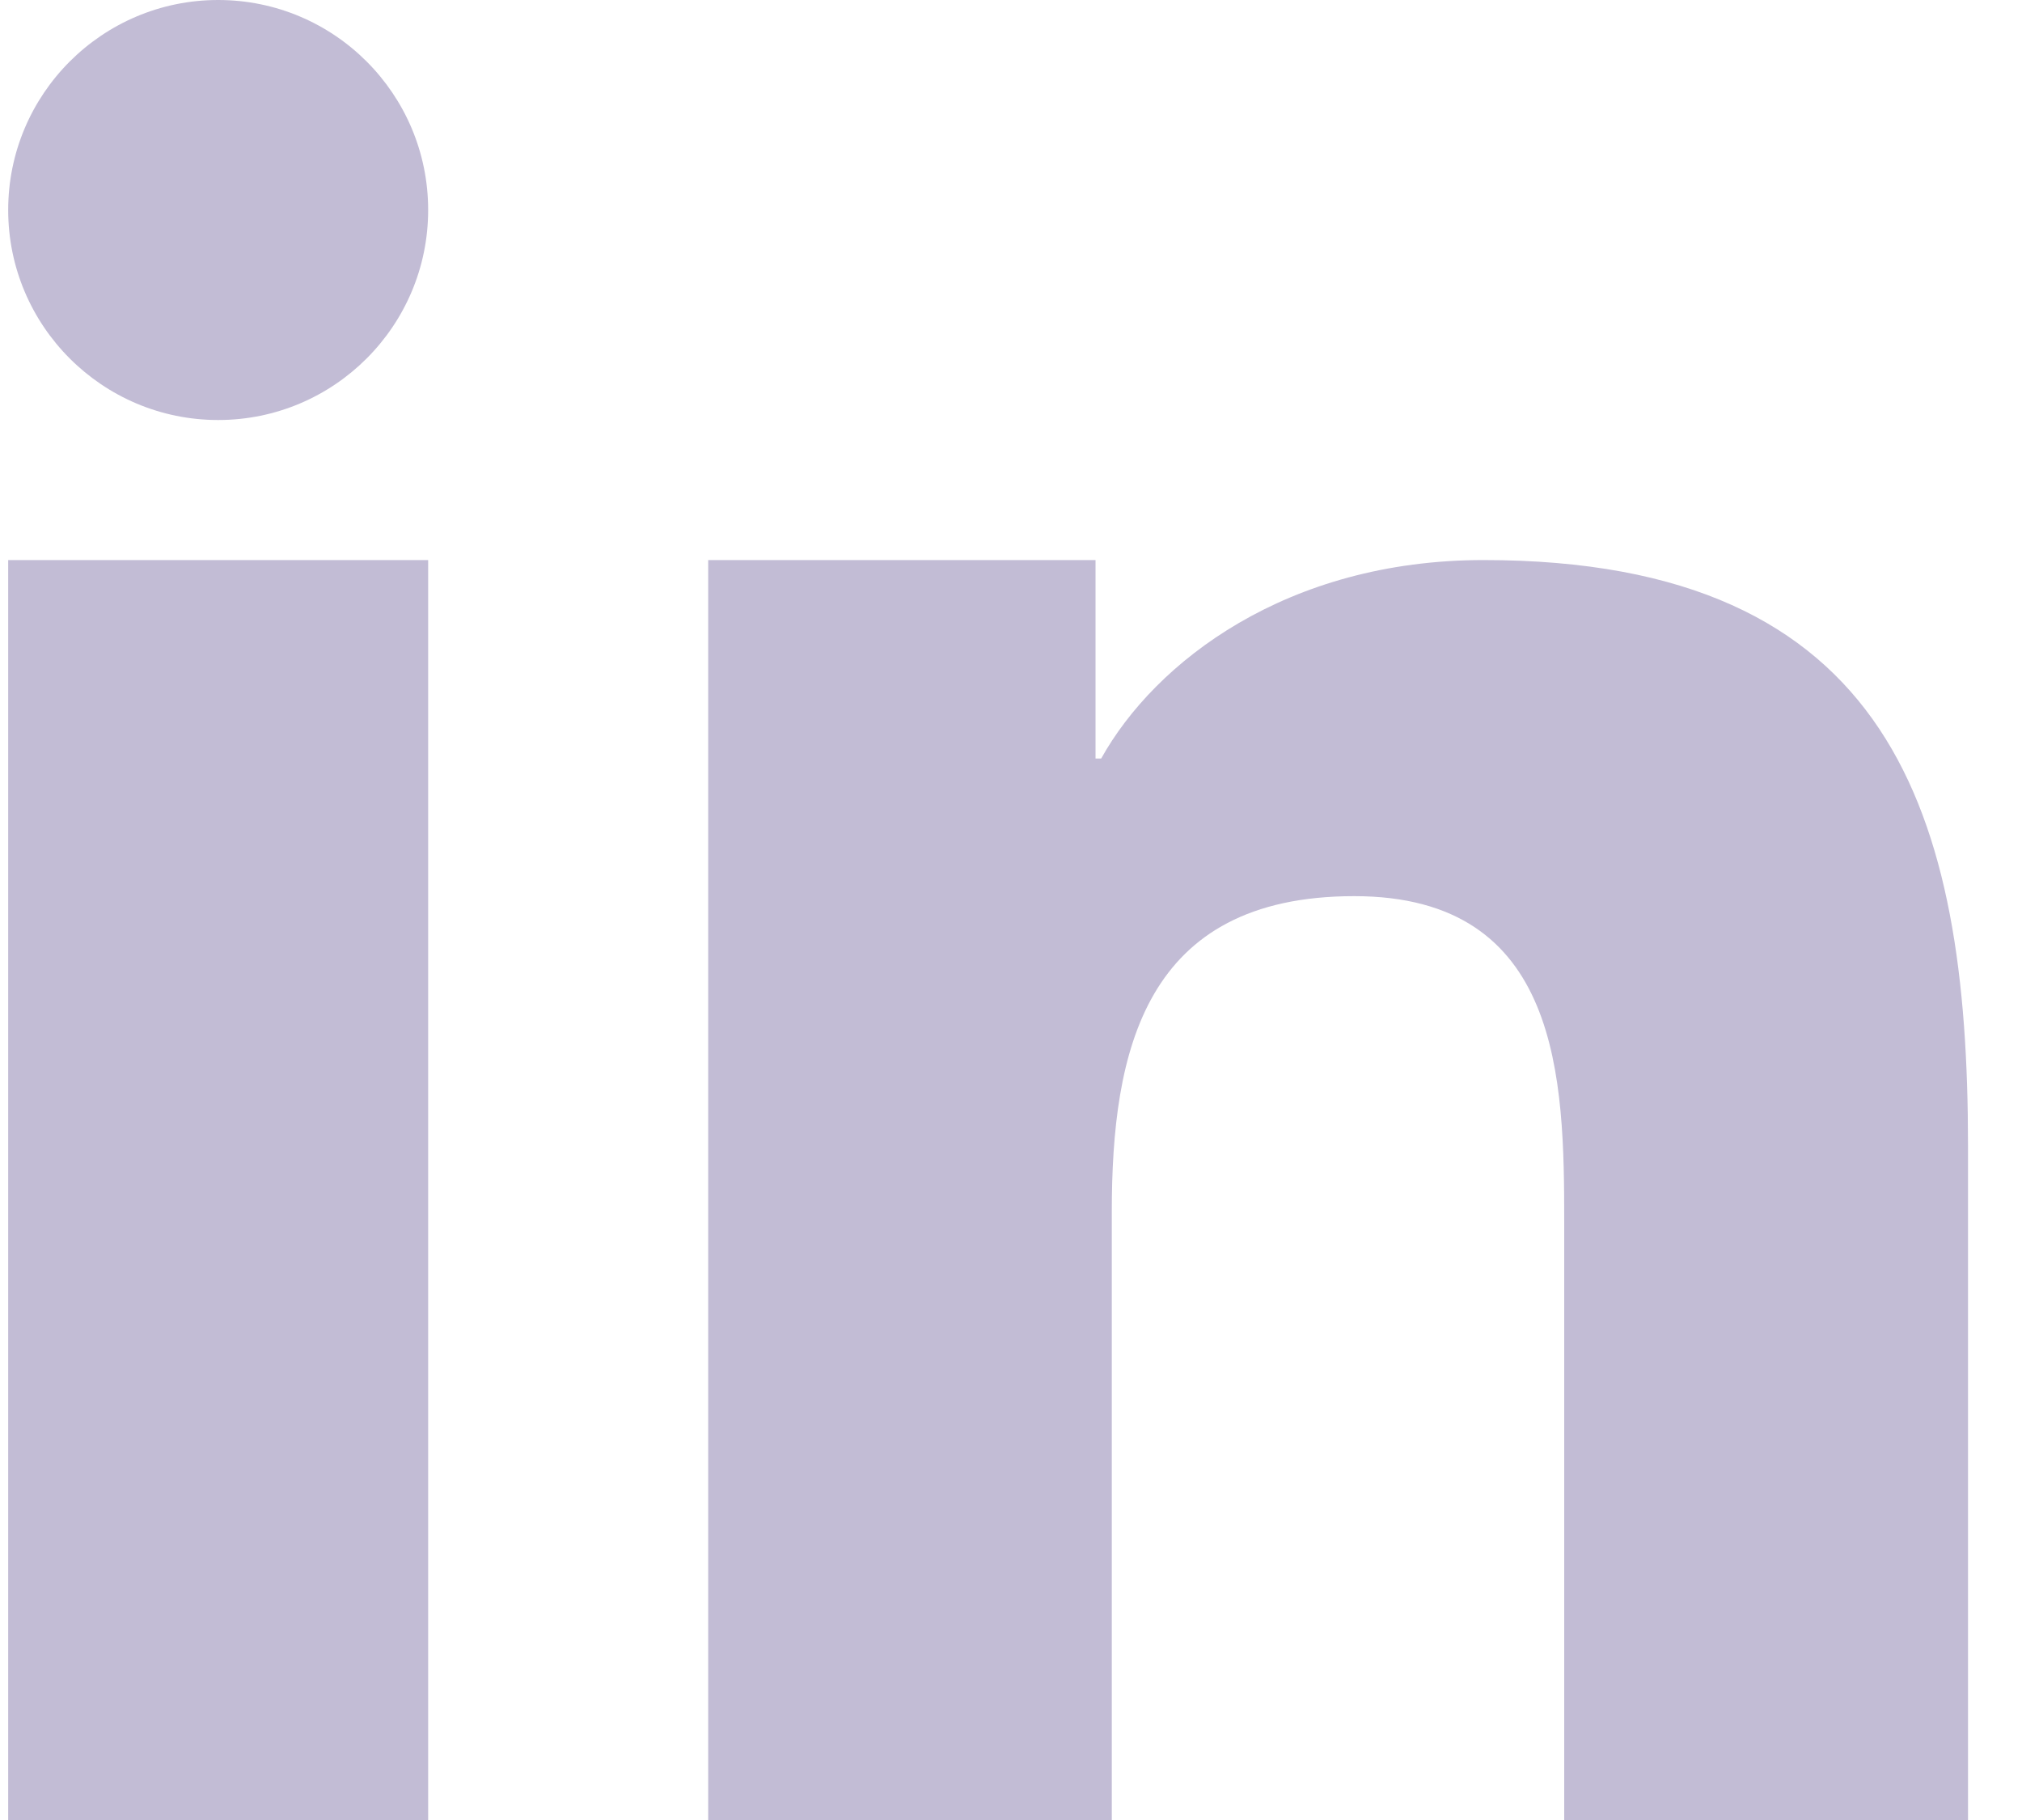
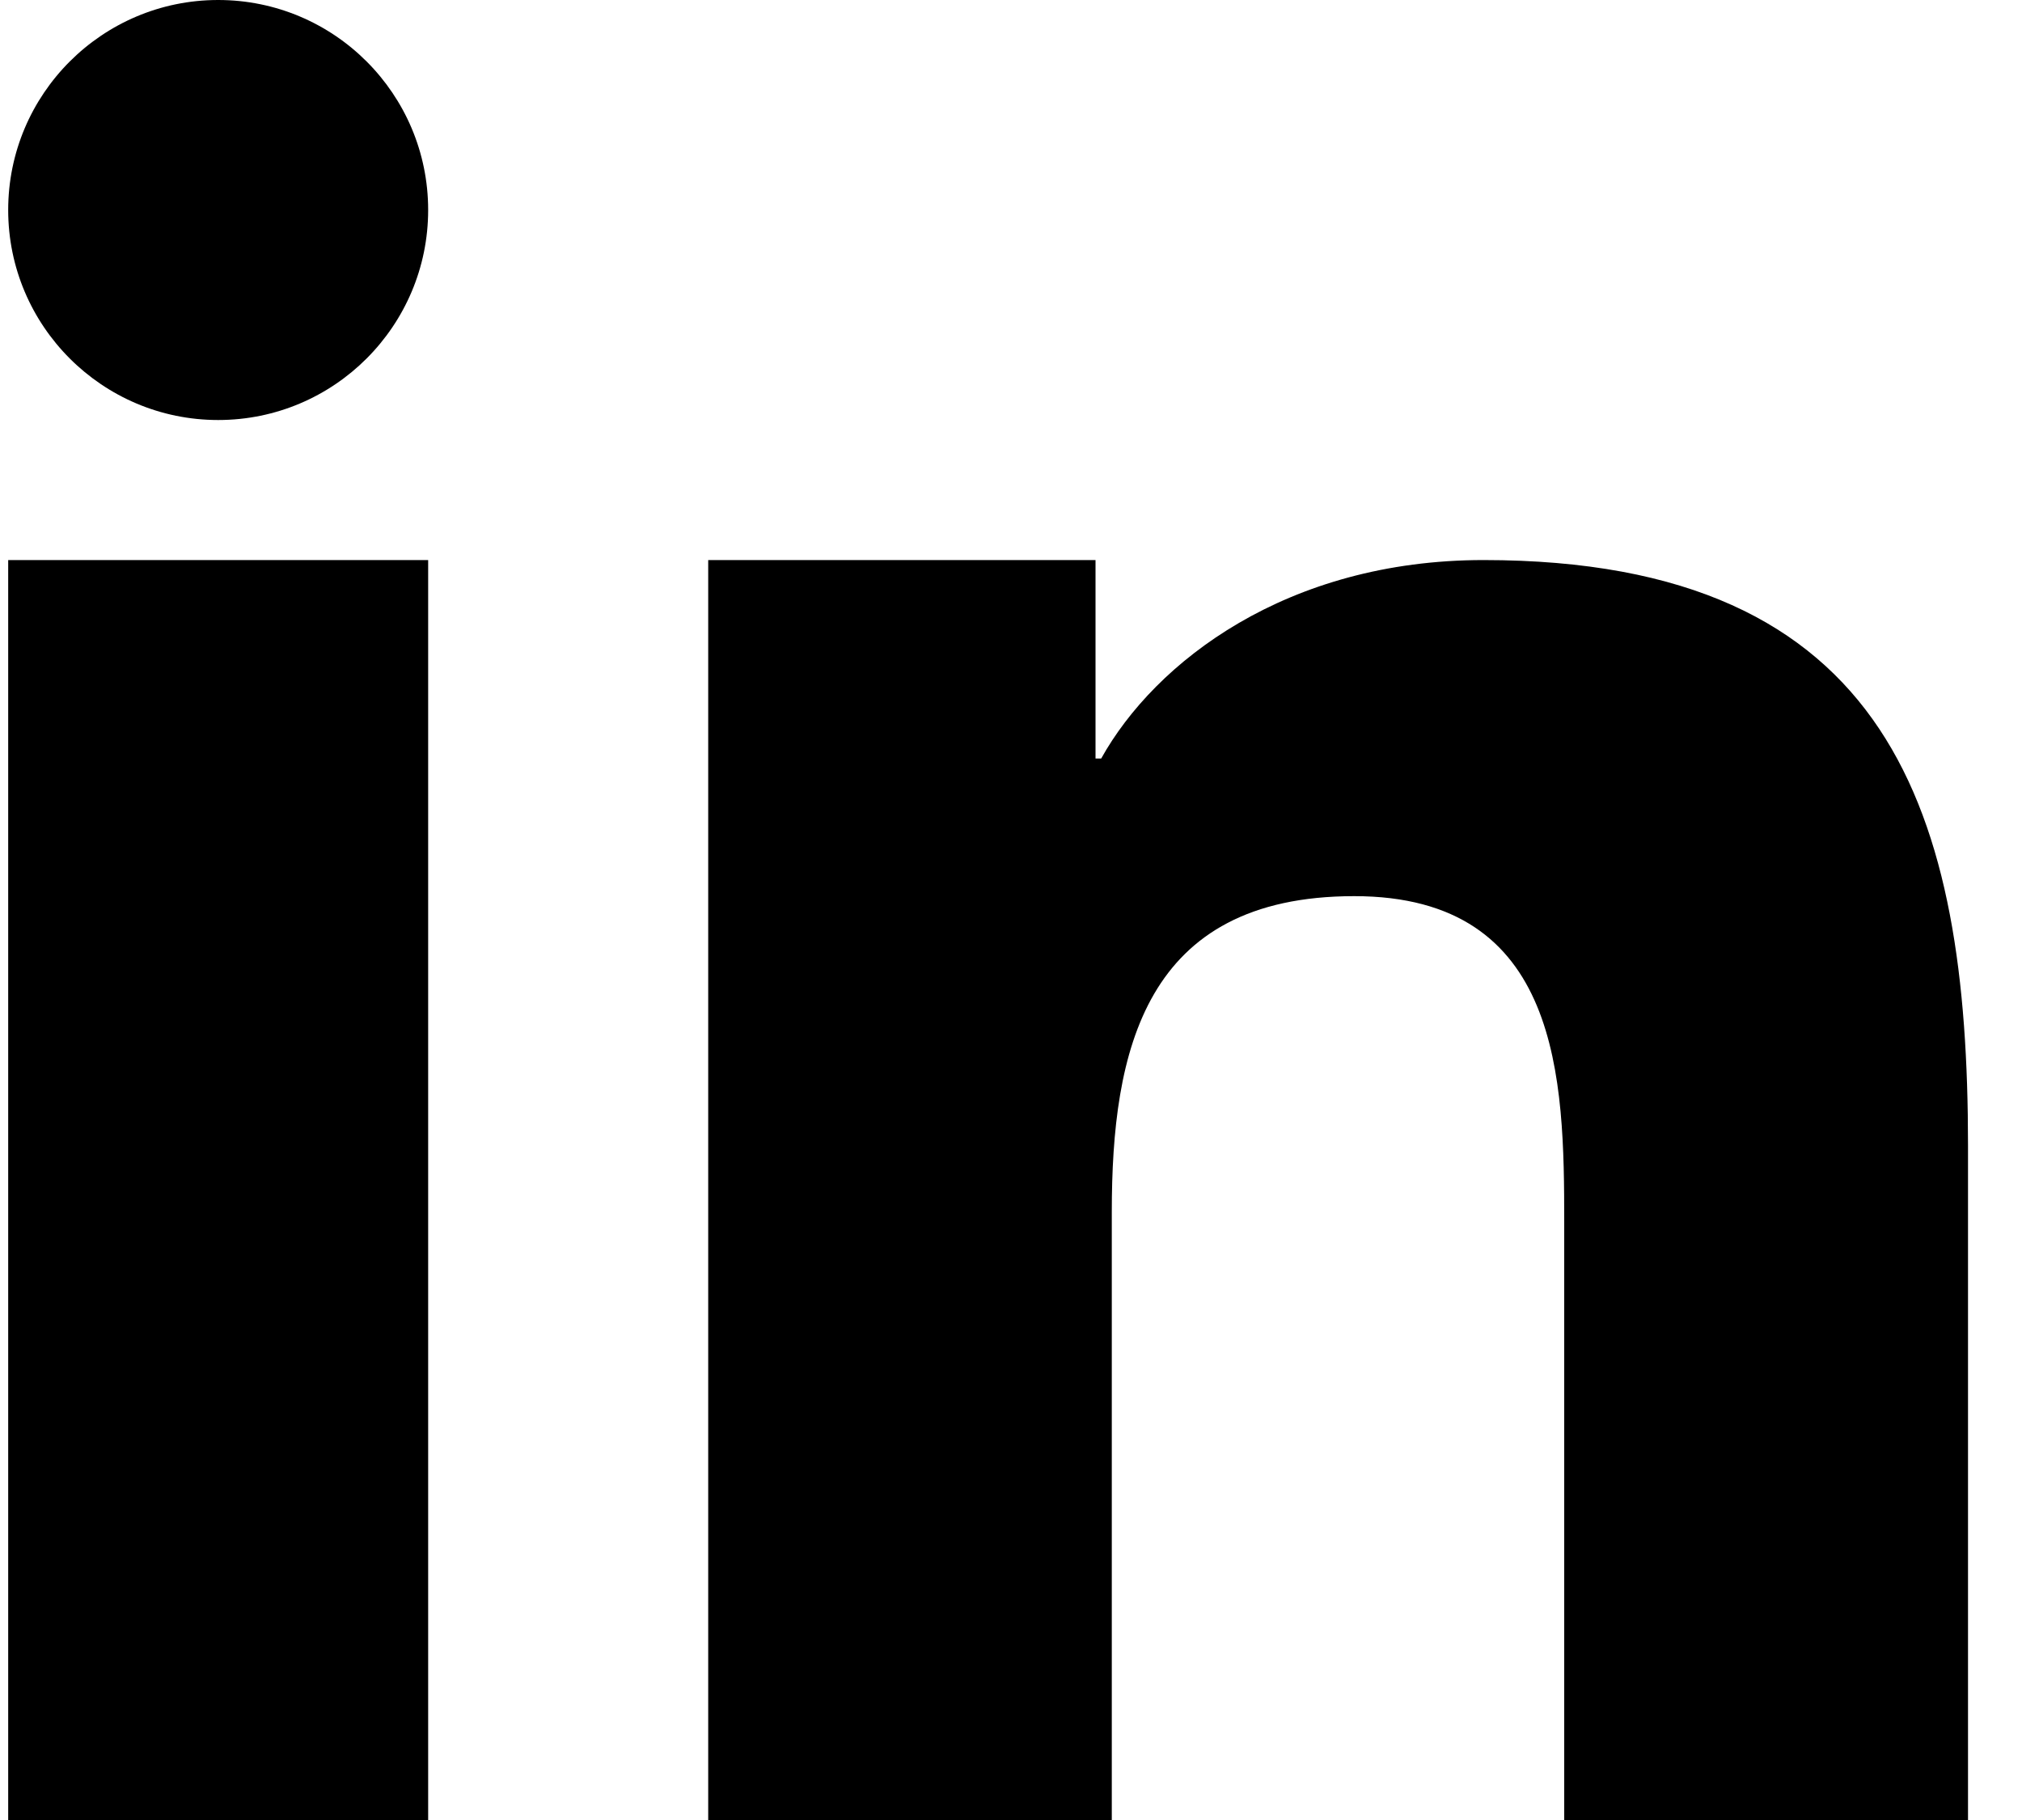
<svg xmlns="http://www.w3.org/2000/svg" width="20" height="18" viewBox="0 0 20 18" fill="none">
-   <path fill-rule="evenodd" clip-rule="evenodd" d="M2.158 4.154C3.305 4.154 4.235 3.223 4.235 2.077C4.235 0.93 3.305 0 2.158 0C1.012 0 0.081 0.93 0.081 2.077C0.081 3.223 1.012 4.154 2.158 4.154ZM0.081 18V5.539H4.235V18H0.081ZM7.005 5.539H10.836V7.502H10.892C11.425 6.545 12.729 5.539 14.674 5.539C18.719 5.539 19.466 8.056 19.466 11.33V18H15.472V12.088C15.472 10.678 15.443 8.863 13.395 8.863C11.315 8.863 10.997 10.399 10.997 11.985V18H7.005V5.539Z" fill="#C2BCD5" />
+   <path fill-rule="evenodd" clip-rule="evenodd" d="M2.158 4.154C3.305 4.154 4.235 3.223 4.235 2.077C4.235 0.93 3.305 0 2.158 0C1.012 0 0.081 0.93 0.081 2.077C0.081 3.223 1.012 4.154 2.158 4.154ZM0.081 18V5.539H4.235V18H0.081ZM7.005 5.539H10.836V7.502H10.892C11.425 6.545 12.729 5.539 14.674 5.539C18.719 5.539 19.466 8.056 19.466 11.33V18H15.472V12.088C15.472 10.678 15.443 8.863 13.395 8.863C11.315 8.863 10.997 10.399 10.997 11.985V18H7.005V5.539Z" fill="#000000" />
</svg>
